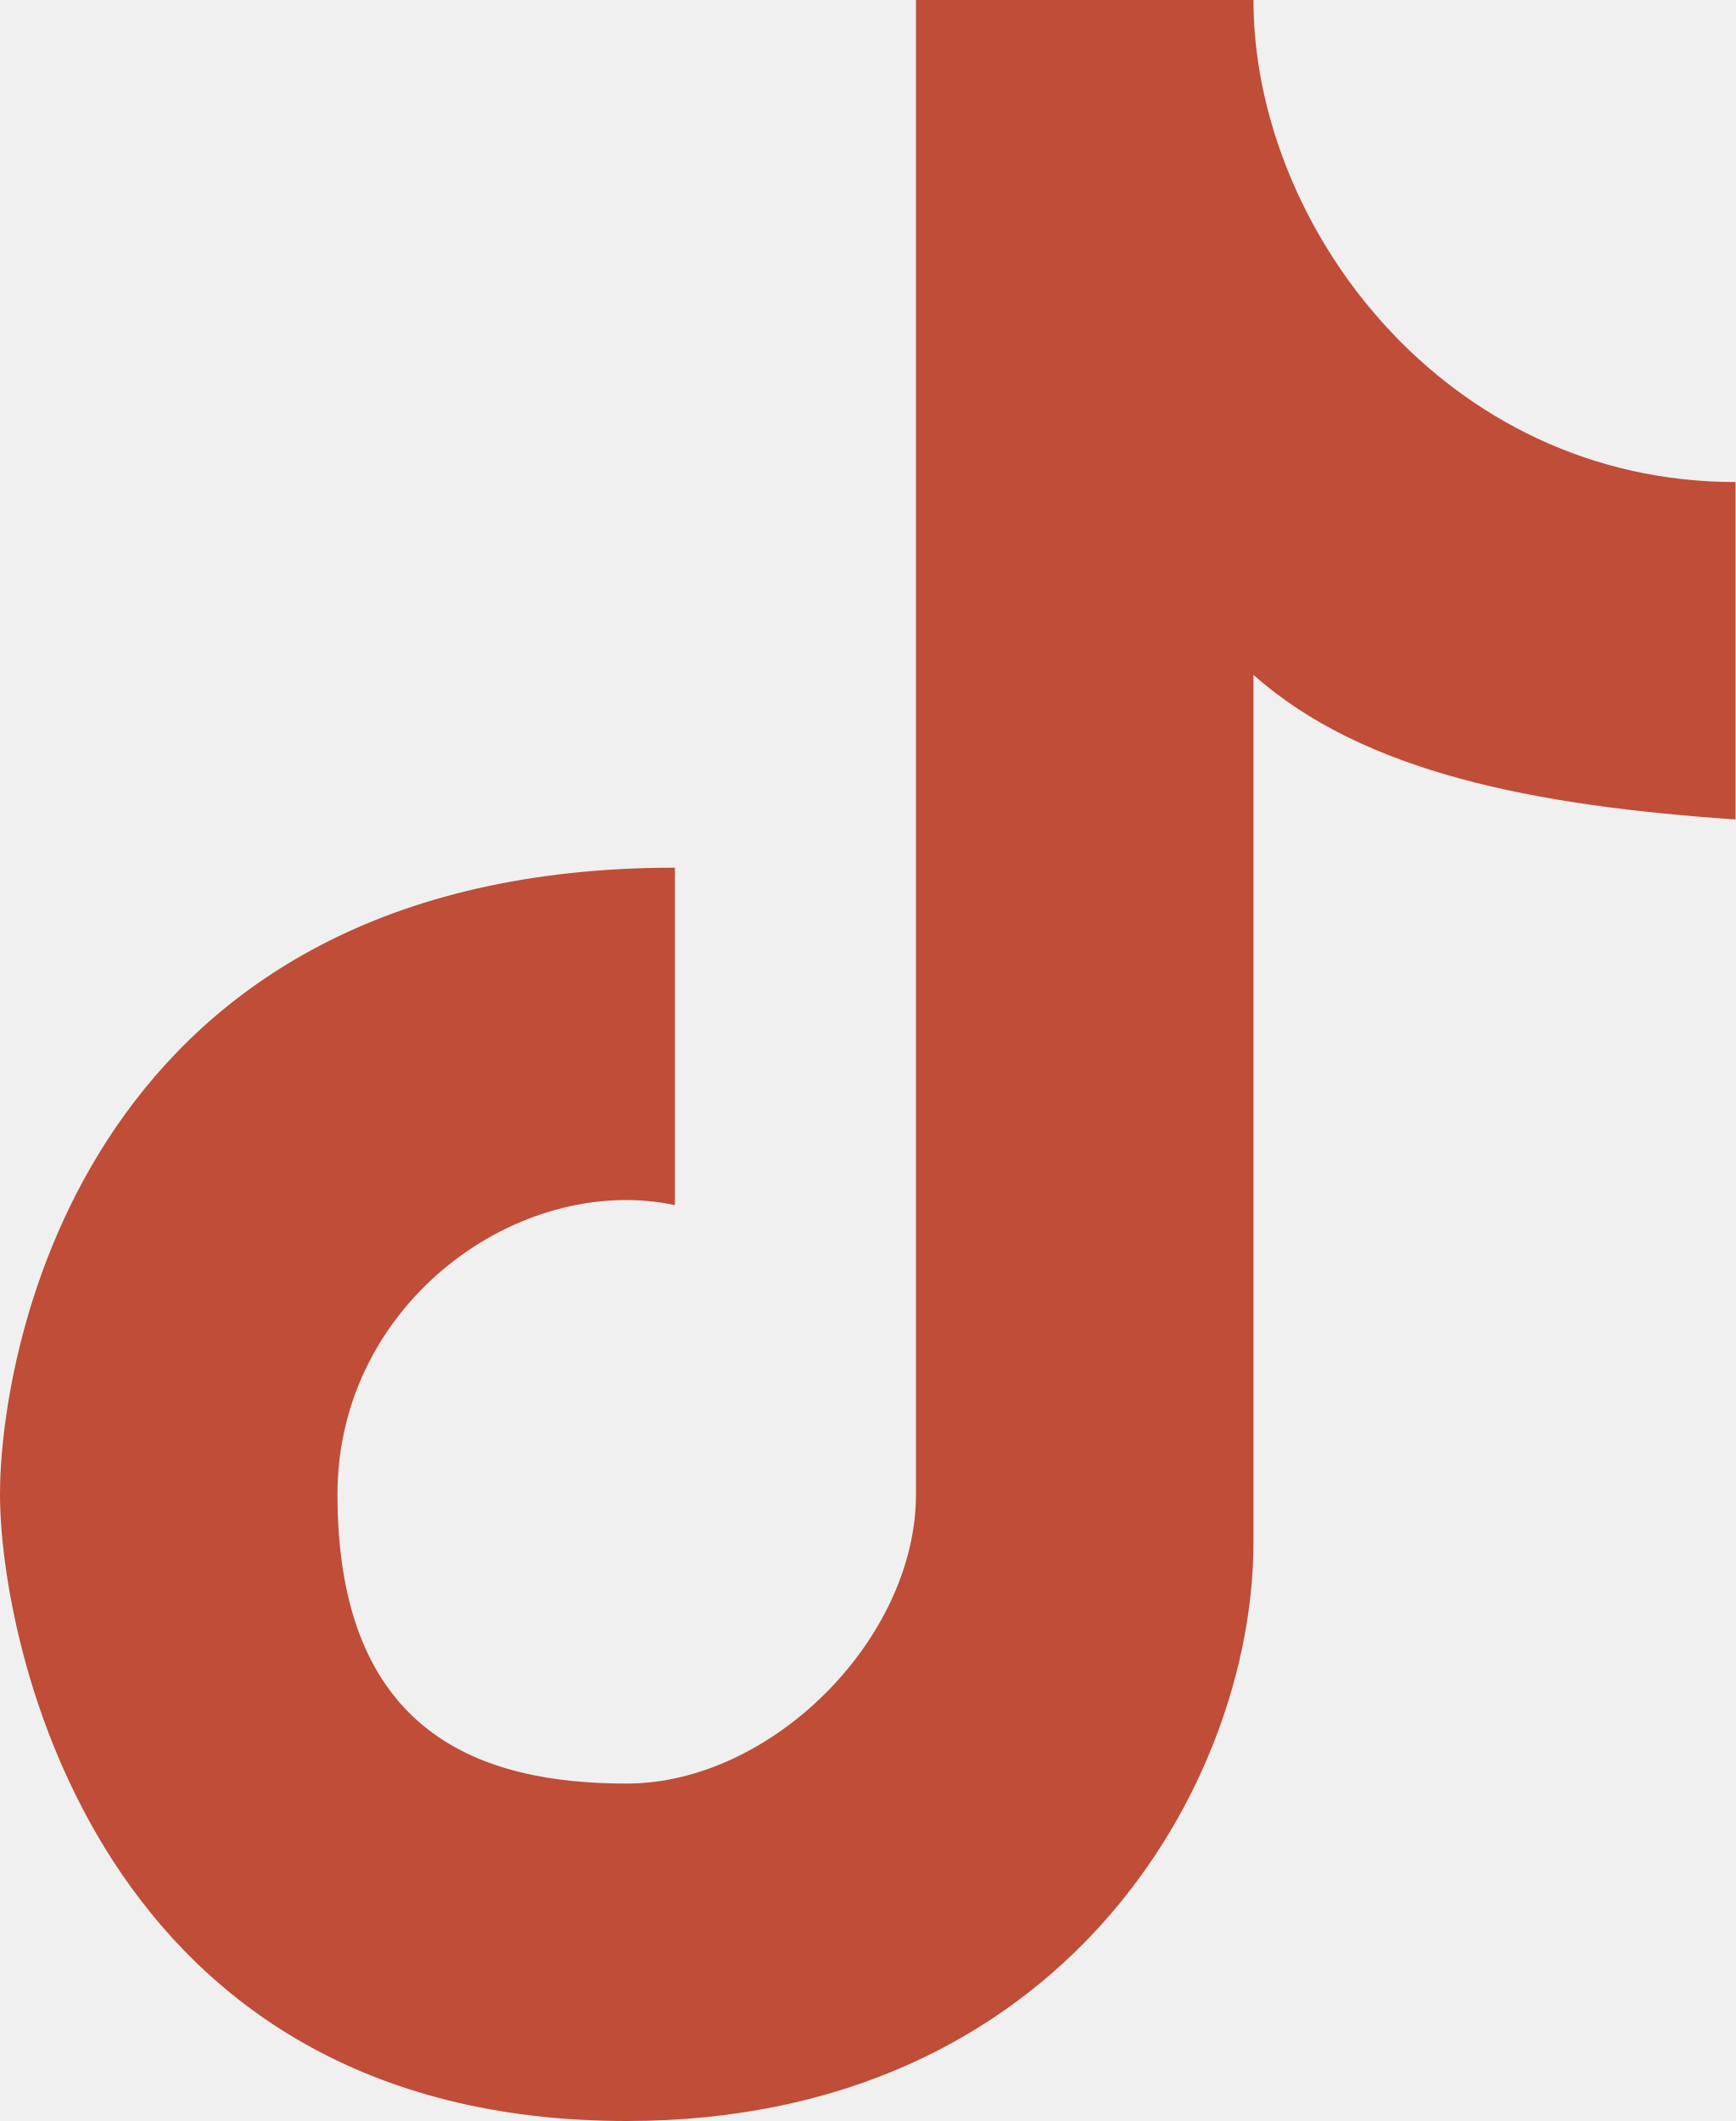
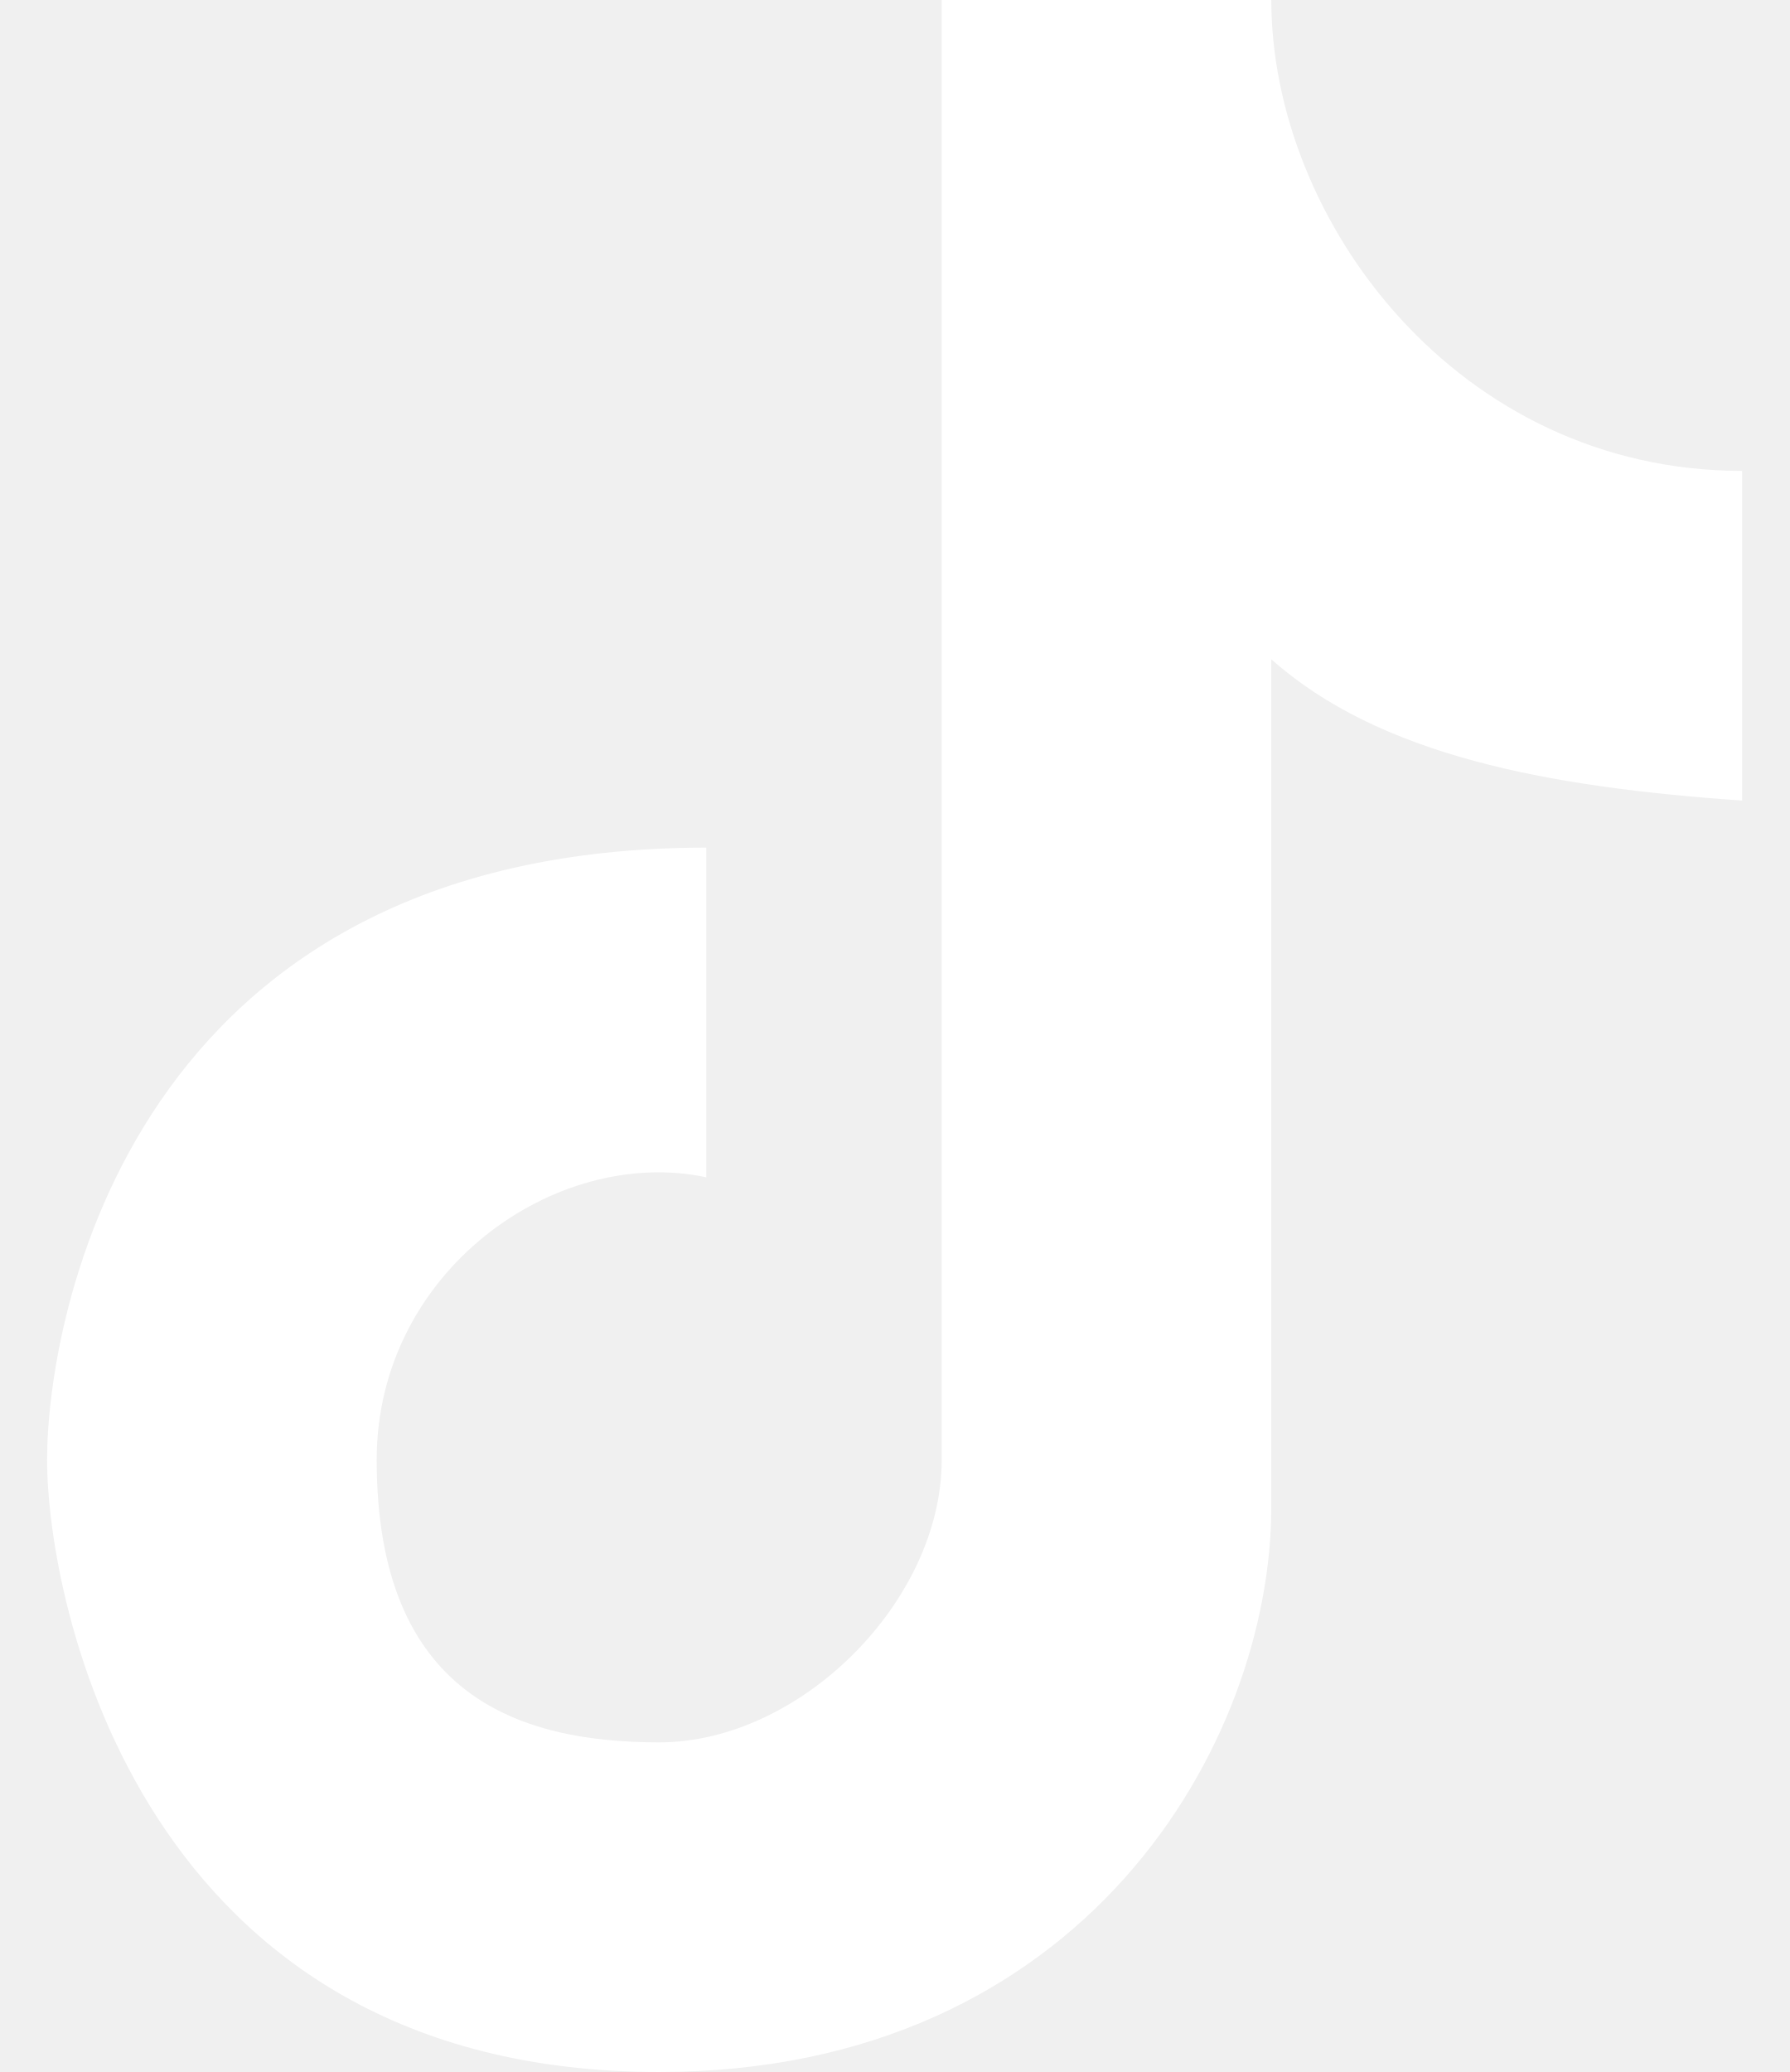
- <svg xmlns="http://www.w3.org/2000/svg" width="18" height="22" viewBox="0 0 18 22" fill="none">
-   <path d="M13 0H9.5V15.5C9.5 17 8 18.5 6.5 18.5C5 18.5 3.5 18 3.5 15.5C3.5 13.5 5.399 12.161 7 12.5V9C0.88 9 0 14 0 15.5C0 17 0.977 22 6.5 22C11.022 22 13 18.5 13 16V7C14.146 8.018 15.922 8.357 18 8.5V5C14.983 5 13 2.346 13 0Z" fill="#BF4D37" />
+ <svg xmlns="http://www.w3.org/2000/svg" width="19" height="22" viewBox="0 0 19 22" fill="none">
+   <path d="M13.5 0H10V15.5C10 17 8.5 18.5 7 18.5C5.5 18.5 4 18 4 15.5C4 13.5 5.899 12.161 7.5 12.5V9C1.38 9 0.5 14 0.5 15.5C0.5 17 1.477 22 7 22C11.522 22 13.5 18.5 13.5 16V7C14.646 8.018 16.422 8.357 18.5 8.5V5C15.483 5 13.5 2.346 13.5 0Z" fill="white" />
</svg>
